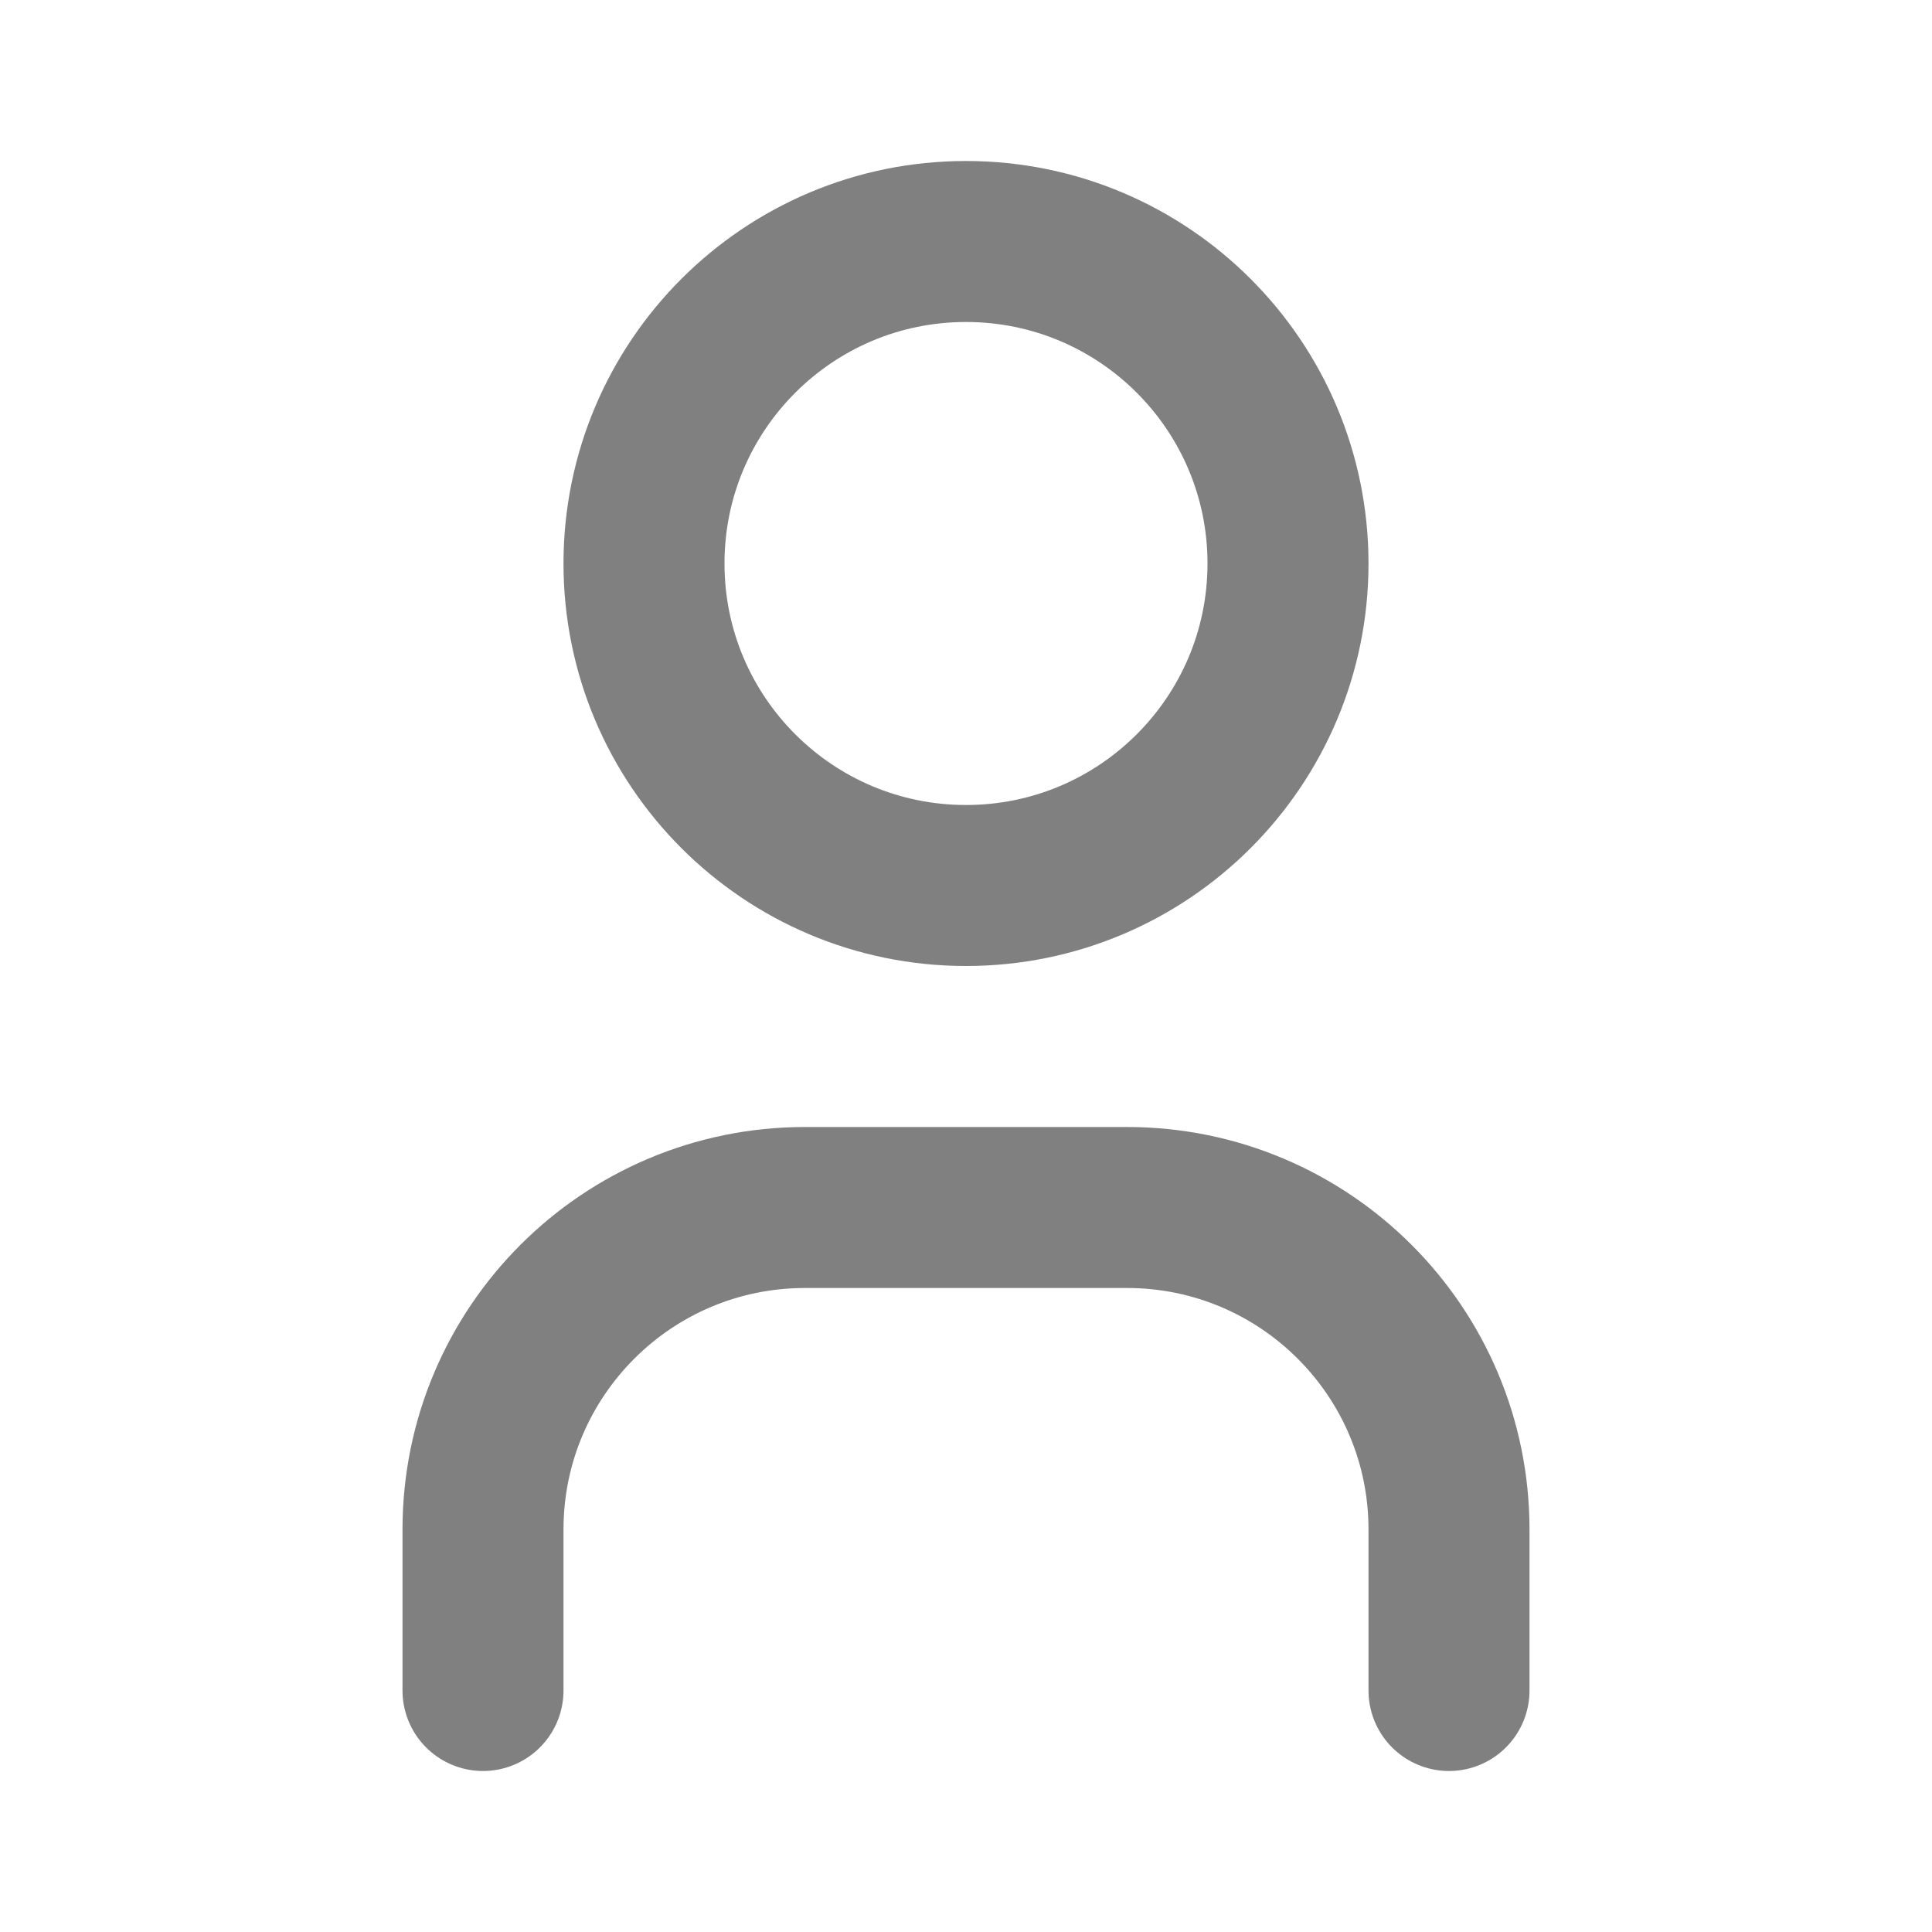
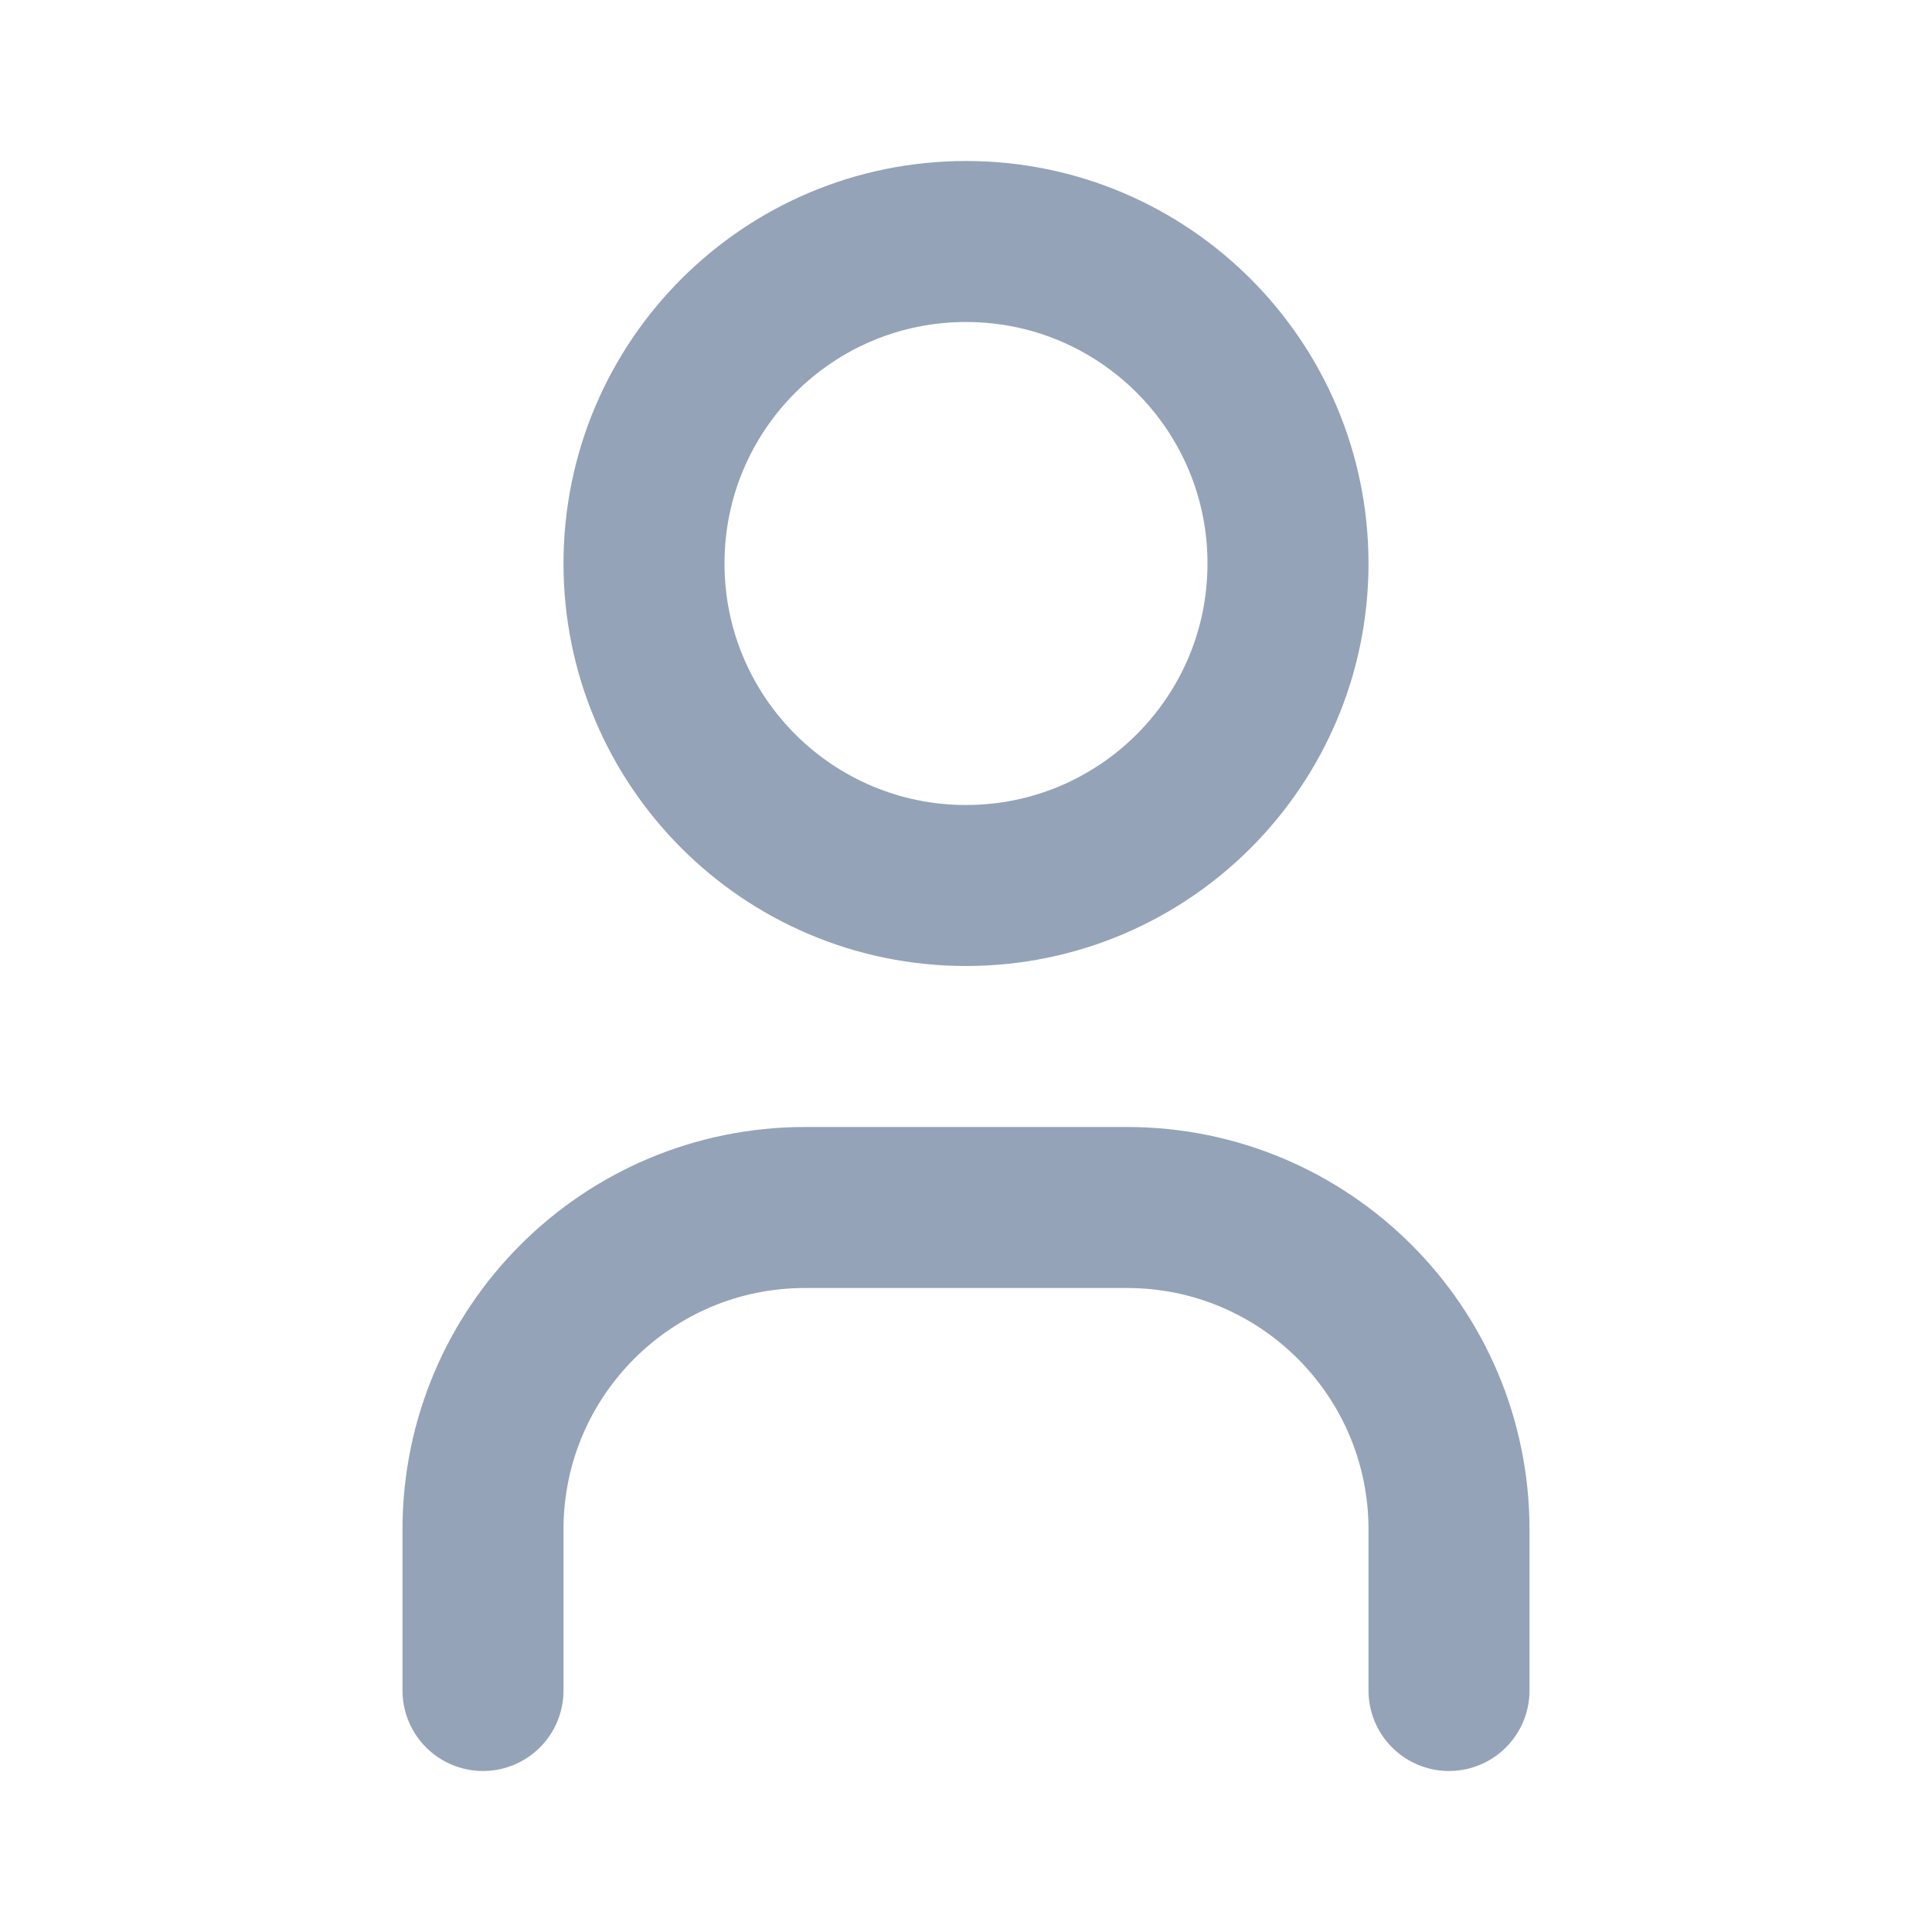
- <svg xmlns="http://www.w3.org/2000/svg" width="24" height="24" viewBox="0 0 24 24" stroke-width="2" stroke="#454545ad" fill="none" stroke-linecap="round" stroke-linejoin="round">
+ <svg xmlns="http://www.w3.org/2000/svg" width="24" height="24" viewBox="0 0 24 24" stroke-width="2" stroke="#94A3B8" fill="none" stroke-linecap="round" stroke-linejoin="round">
  <path stroke="none" d="M0 0h24v24H0z" fill="none" />
  <path d="M8 7a4 4 0 1 0 8 0a4 4 0 0 0 -8 0" />
  <path d="M6 21v-2a4 4 0 0 1 4 -4h4a4 4 0 0 1 4 4v2" />
</svg>
